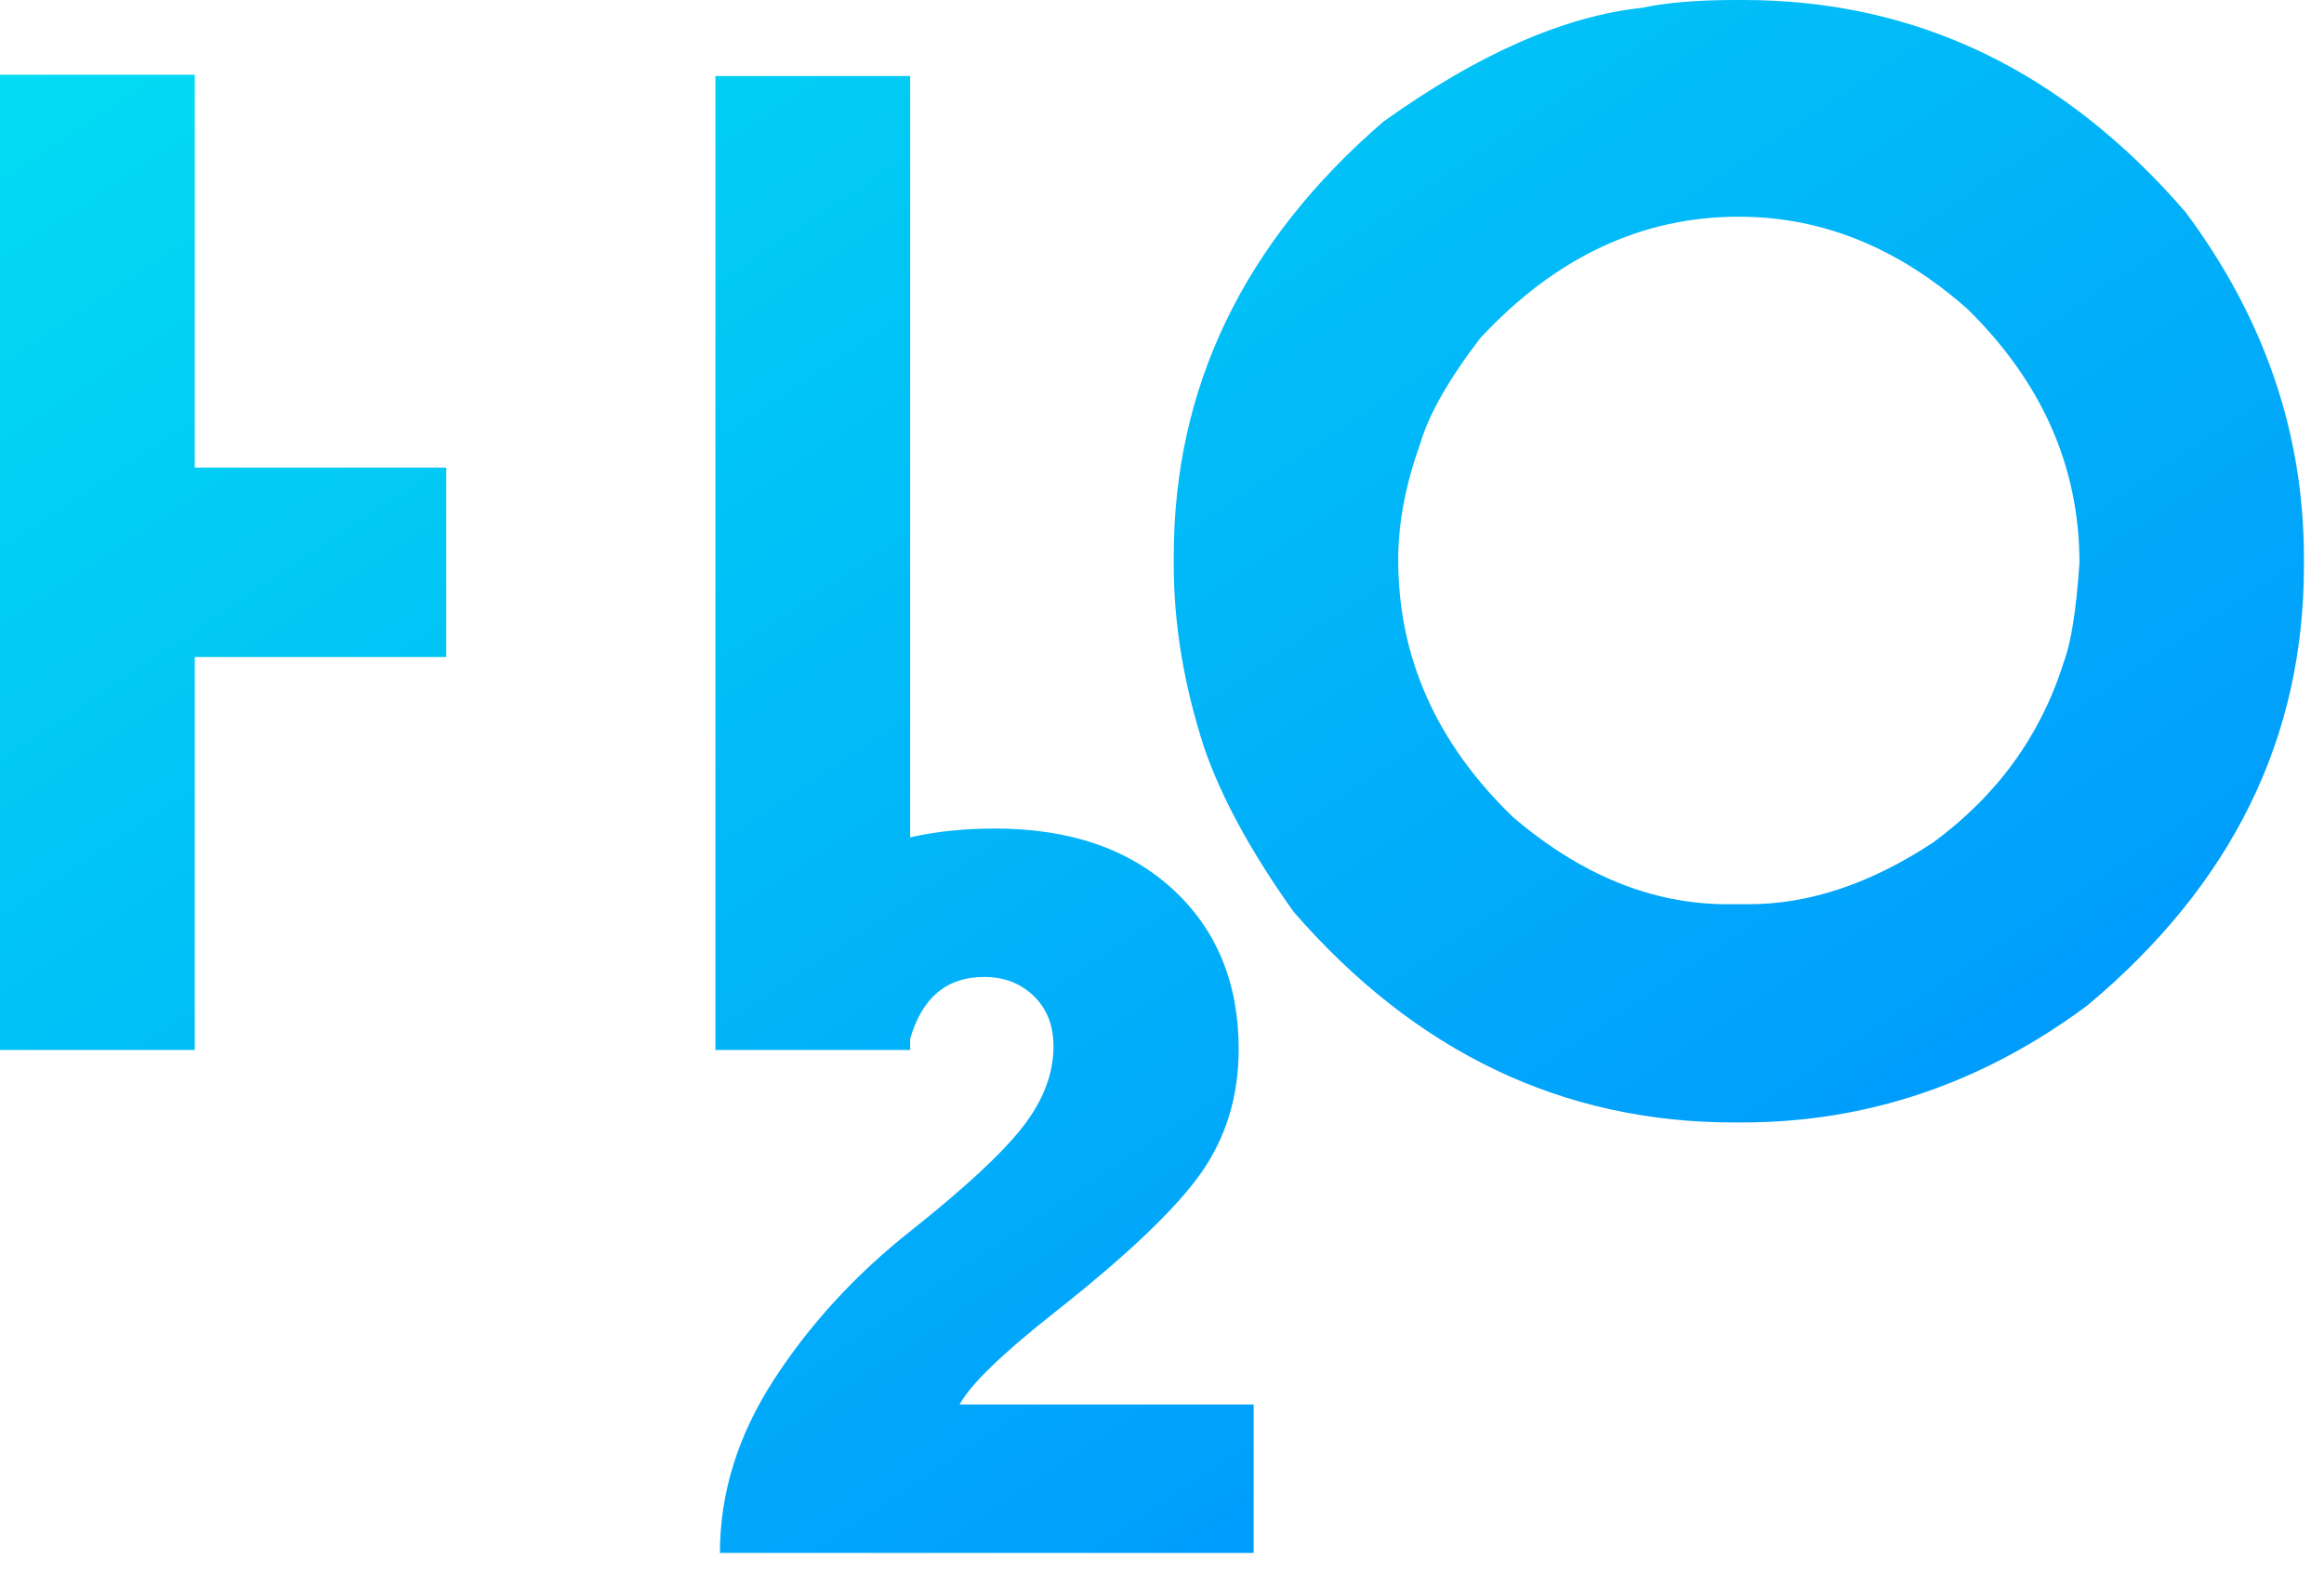
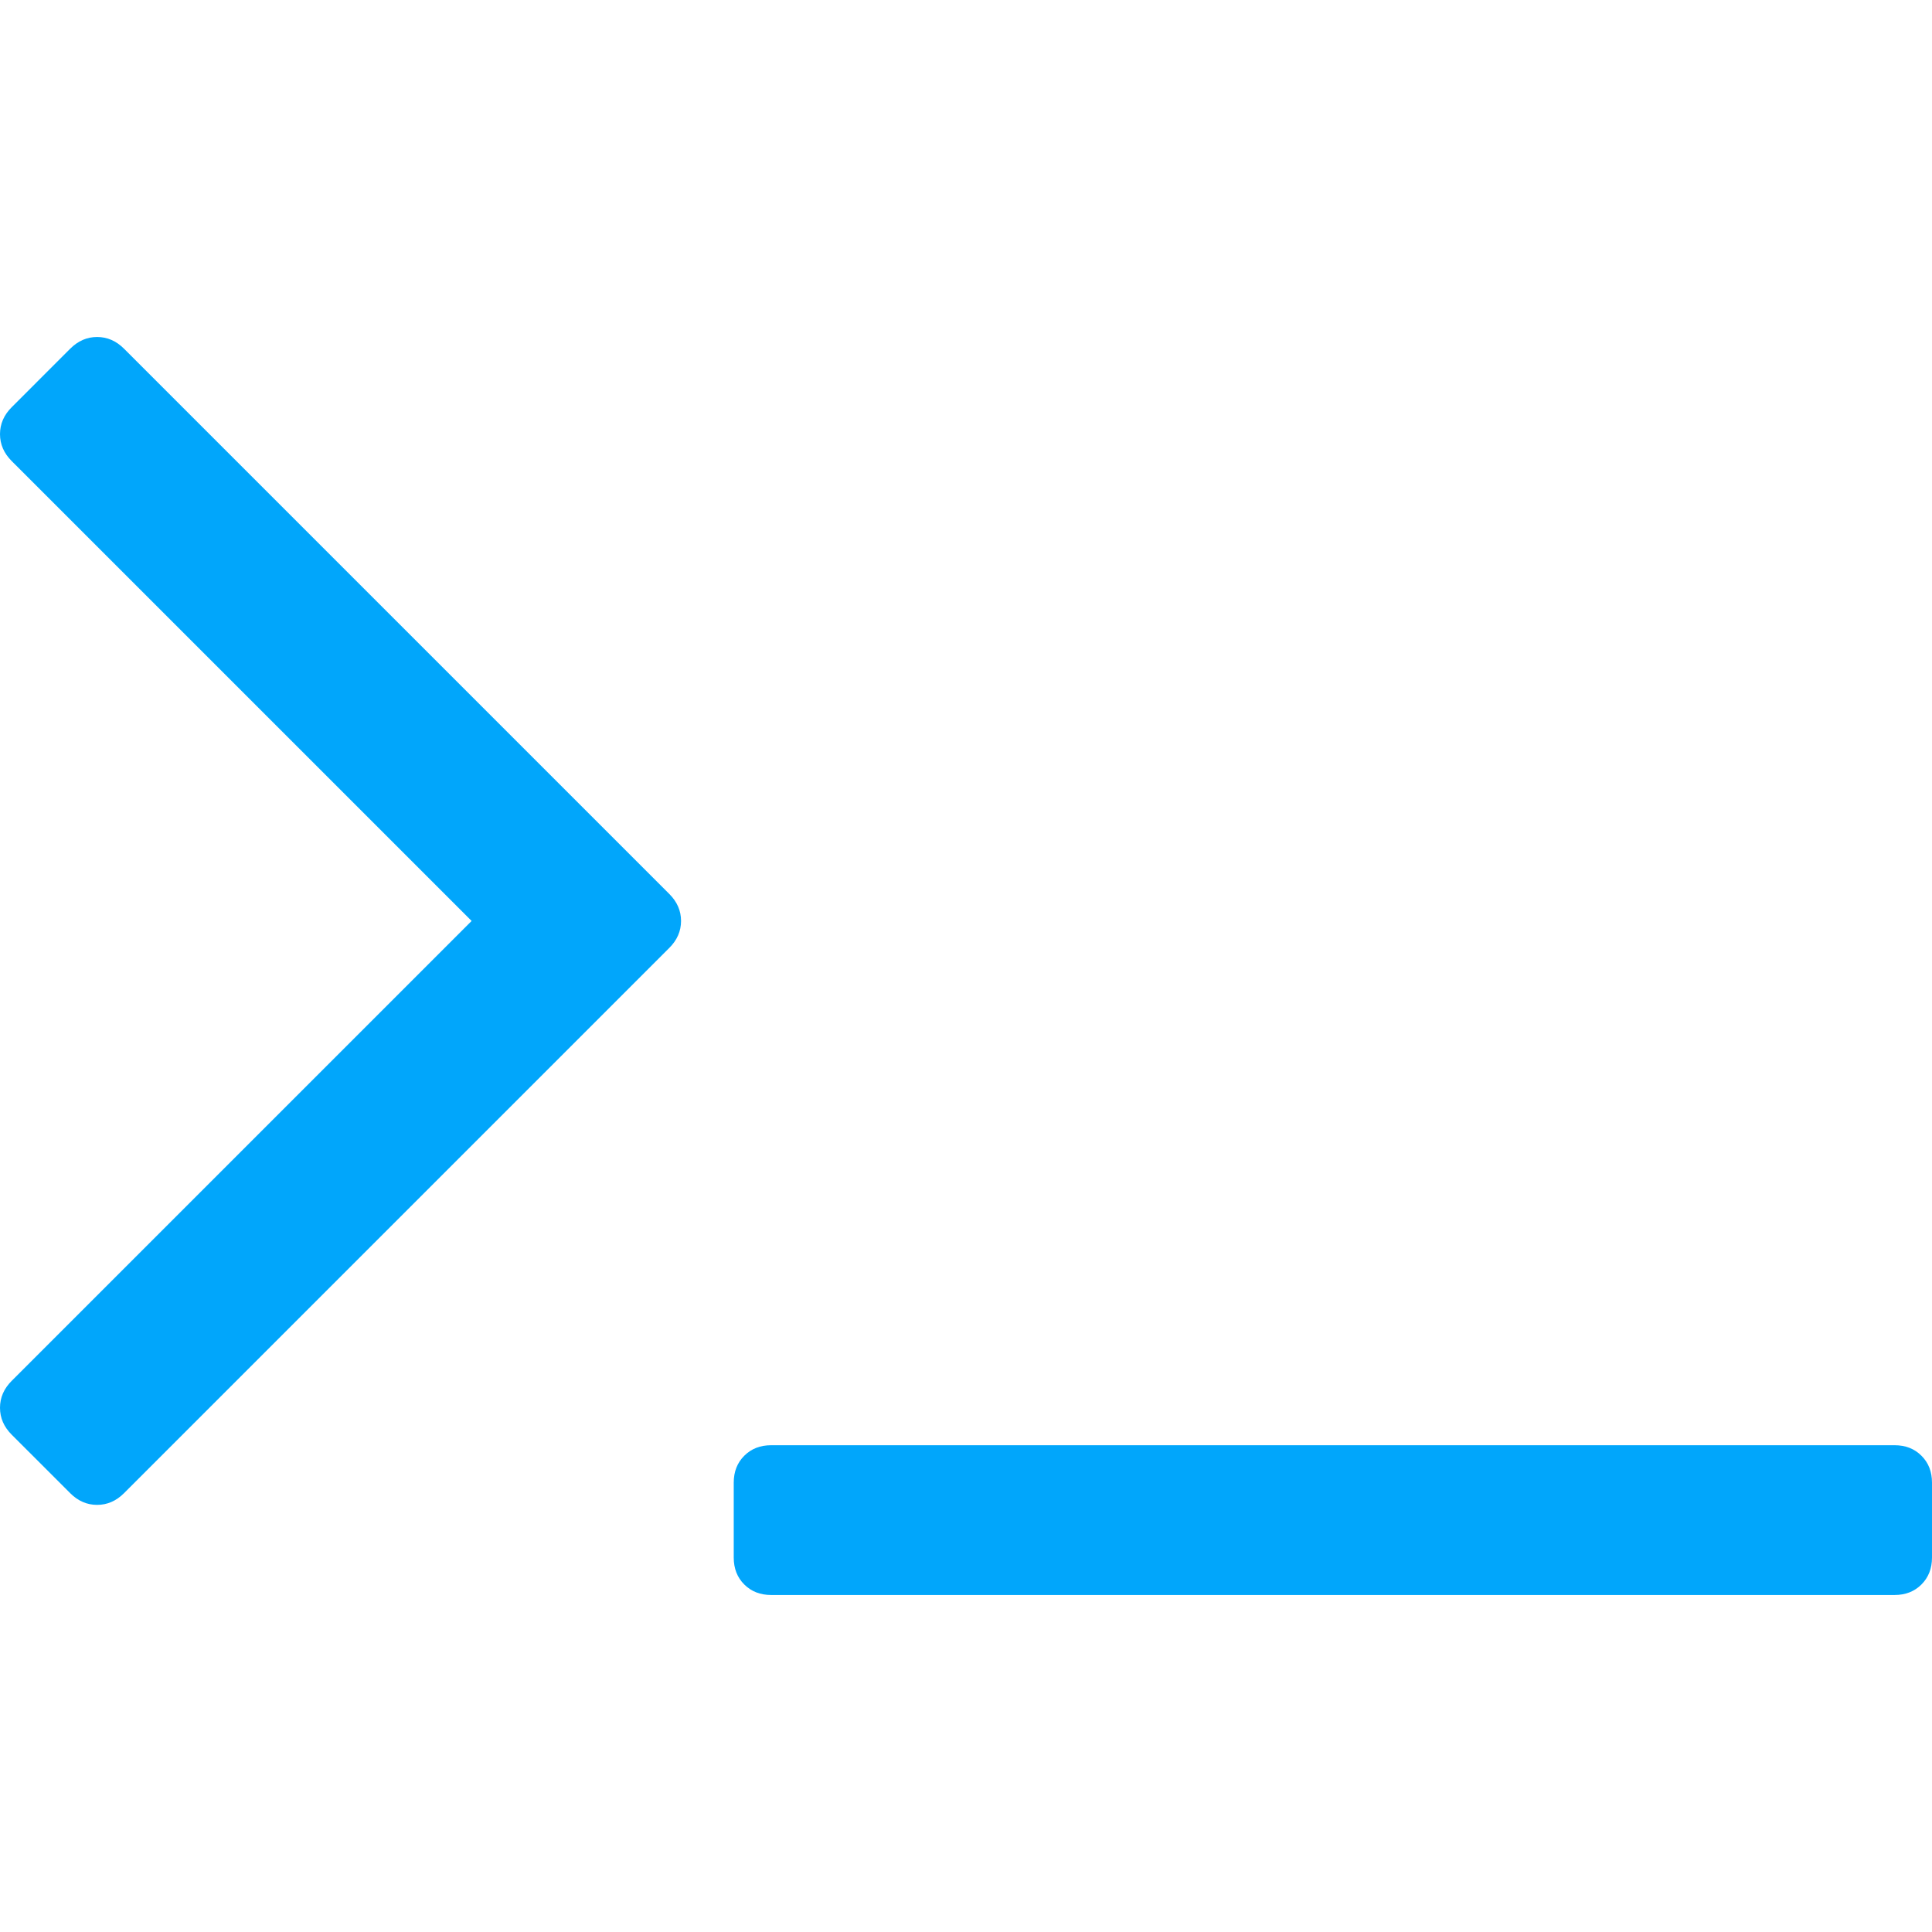
- <svg xmlns="http://www.w3.org/2000/svg" width="99px" height="67px" viewBox="0 0 99 67" version="1.1">
-   <defs>
-     <linearGradient x1="100%" y1="100%" x2="0%" y2="0%" id="linearGradient-1">
-       <stop stop-color="#0089FF" offset="0%" />
-       <stop stop-color="#02DEF2" offset="100%" />
-     </linearGradient>
-   </defs>
-   <g id="logo" stroke="none" stroke-width="1" fill="none" fill-rule="evenodd">
-     <path d="M0,3.183 L8.297,3.183 L8.297,19.92 L19.01,19.92 L19.01,27.987 L8.297,27.987 L8.297,44.725 L0,44.725 L0,3.183 Z M38.772,35.667 L38.772,3.24 L30.476,3.24 L30.476,44.725 L38.772,44.725 L38.772,44.244 C39.282,42.491 40.331,41.614 41.92,41.614 C42.771,41.614 43.476,41.885 44.037,42.426 C44.598,42.968 44.878,43.683 44.878,44.572 C44.878,45.732 44.443,46.873 43.573,47.994 C42.703,49.116 41.098,50.604 38.759,52.46 C36.42,54.316 34.486,56.424 32.959,58.782 C31.432,61.141 30.668,63.596 30.668,66.148 L53.404,66.148 L53.404,59.826 L40.876,59.826 C41.34,58.976 42.674,57.68 44.878,55.94 C47.971,53.504 50.059,51.523 51.142,49.995 C52.225,48.468 52.766,46.699 52.766,44.688 C52.766,41.866 51.828,39.594 49.953,37.873 C48.078,36.153 45.555,35.292 42.384,35.292 C41.071,35.292 39.867,35.417 38.772,35.667 Z M73.939,0 L74.271,0 C81.62,0 87.896,3.01 93.098,9.031 C96.462,13.547 98.145,18.461 98.145,23.773 L98.145,24.105 C98.145,31.454 95.068,37.697 88.914,42.832 C84.443,46.152 79.54,47.812 74.205,47.812 L73.873,47.812 C66.568,47.812 60.315,44.824 55.113,38.848 C53.298,36.302 52.025,33.967 51.295,31.842 C50.432,29.186 50,26.585 50,24.039 L50,23.707 C50,16.491 52.977,10.315 58.932,5.18 C62.96,2.302 66.635,0.686 69.955,0.332 C70.973,0.111 72.301,0 73.939,0 Z M59.562,23.84 C59.562,28.001 61.189,31.654 64.443,34.797 C67.343,37.276 70.387,38.516 73.574,38.516 L74.504,38.516 C77.072,38.516 79.684,37.641 82.34,35.893 C85.085,33.878 86.944,31.311 87.918,28.189 C88.228,27.37 88.449,25.965 88.582,23.973 C88.582,19.9 86.999,16.303 83.834,13.182 C80.868,10.548 77.614,9.23 74.072,9.23 C69.933,9.23 66.258,10.957 63.049,14.41 C61.699,16.181 60.846,17.686 60.492,18.926 C59.872,20.652 59.562,22.29 59.562,23.84 Z" id="Combined-Shape" fill="url(#linearGradient-1)" />
+ <svg xmlns="http://www.w3.org/2000/svg" version="1.1" id="Capa_1" x="0px" y="0px" width="512px" height="512px" viewBox="0 0 471.362 471.362" style="enable-background:new 0 0 471.362 471.362;" xml:space="preserve">
+   <g>
+     <g>
+       <g>
+         <path d="M468.794,355.171c-1.707-1.718-3.897-2.57-6.563-2.57H188.145c-2.664,0-4.854,0.853-6.567,2.57    c-1.711,1.711-2.565,3.897-2.565,6.563v18.274c0,2.662,0.854,4.853,2.565,6.563c1.713,1.712,3.903,2.57,6.567,2.57h274.086    c2.666,0,4.856-0.858,6.563-2.57c1.711-1.711,2.567-3.901,2.567-6.563v-18.274C471.365,359.068,470.513,356.882,468.794,355.171z" data-original="#000000" class="active-path" data-old_color="#000000" fill="#01A6FB" />
+         <path d="M30.259,85.075c-1.903-1.903-4.093-2.856-6.567-2.856s-4.661,0.953-6.563,2.856L2.852,99.353    C0.95,101.255,0,103.442,0,105.918c0,2.478,0.95,4.664,2.852,6.567L115.06,224.69L2.852,336.896C0.95,338.799,0,340.989,0,343.46    c0,2.478,0.95,4.665,2.852,6.567l14.276,14.273c1.903,1.906,4.089,2.854,6.563,2.854s4.665-0.951,6.567-2.854l133.048-133.045    c1.903-1.902,2.853-4.096,2.853-6.57c0-2.473-0.95-4.663-2.853-6.565L30.259,85.075z" data-original="#000000" class="active-path" data-old_color="#000000" fill="#01A6FB" />
+       </g>
+     </g>
  </g>
</svg>
